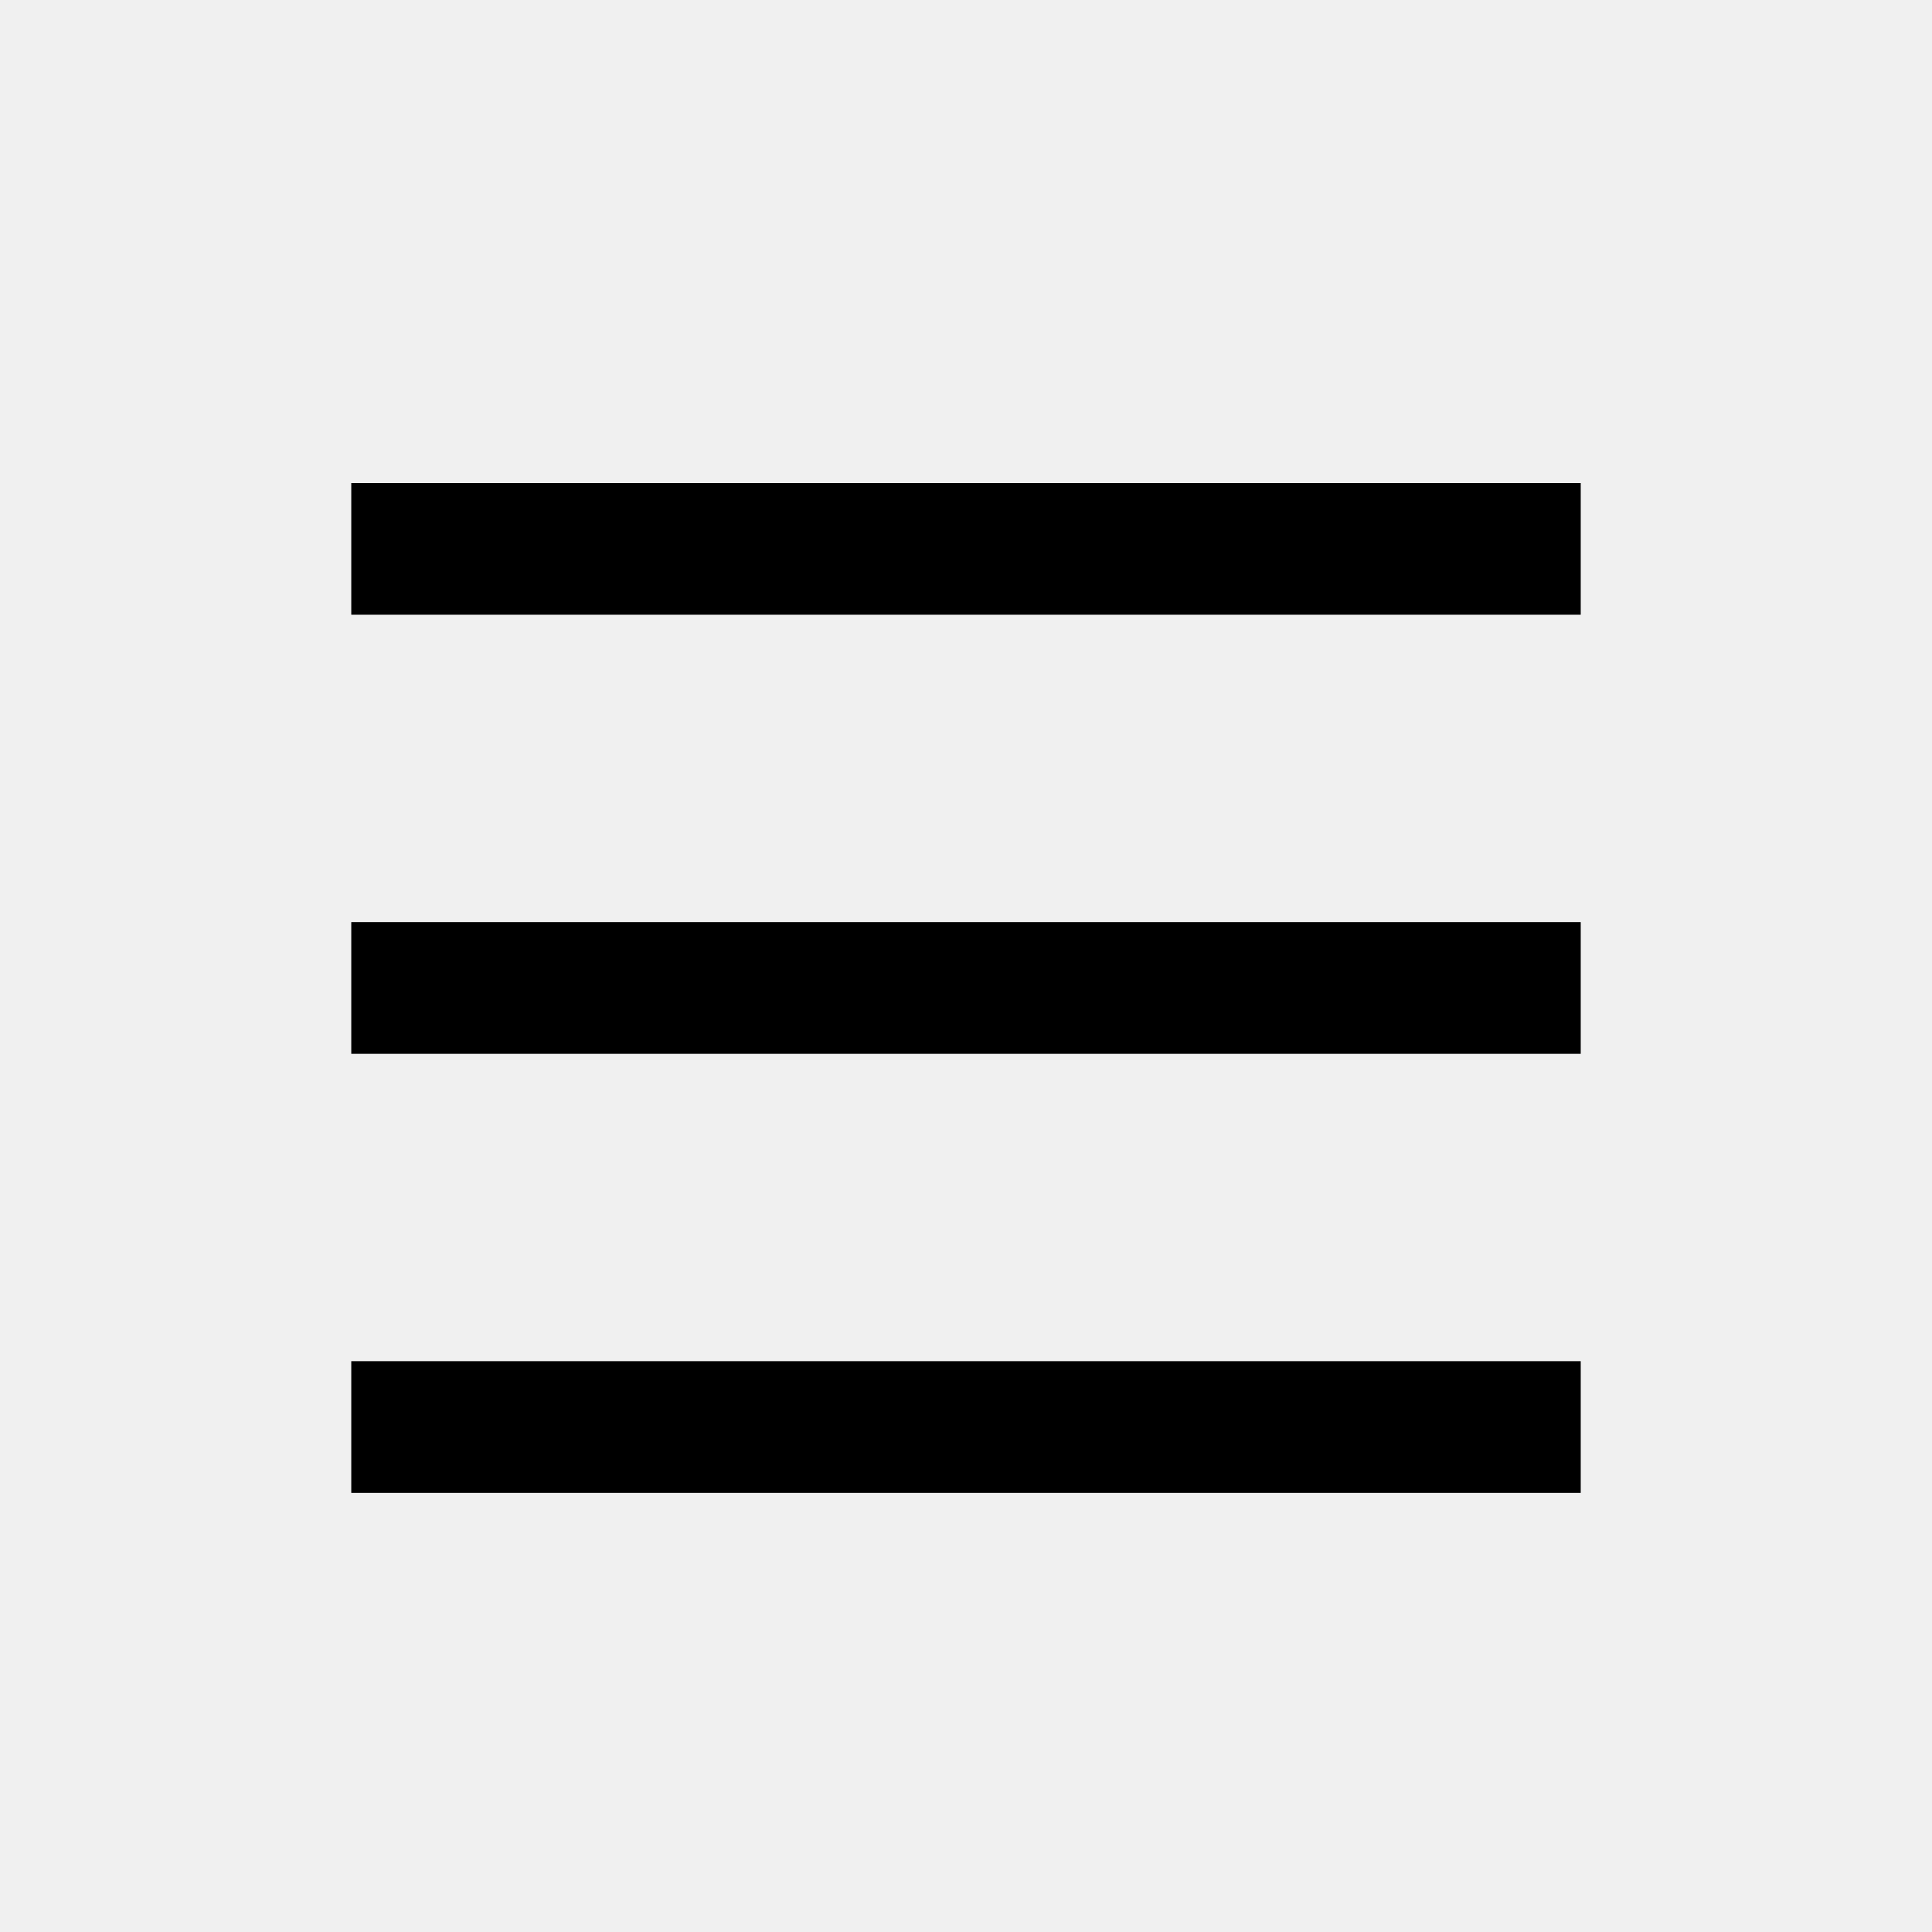
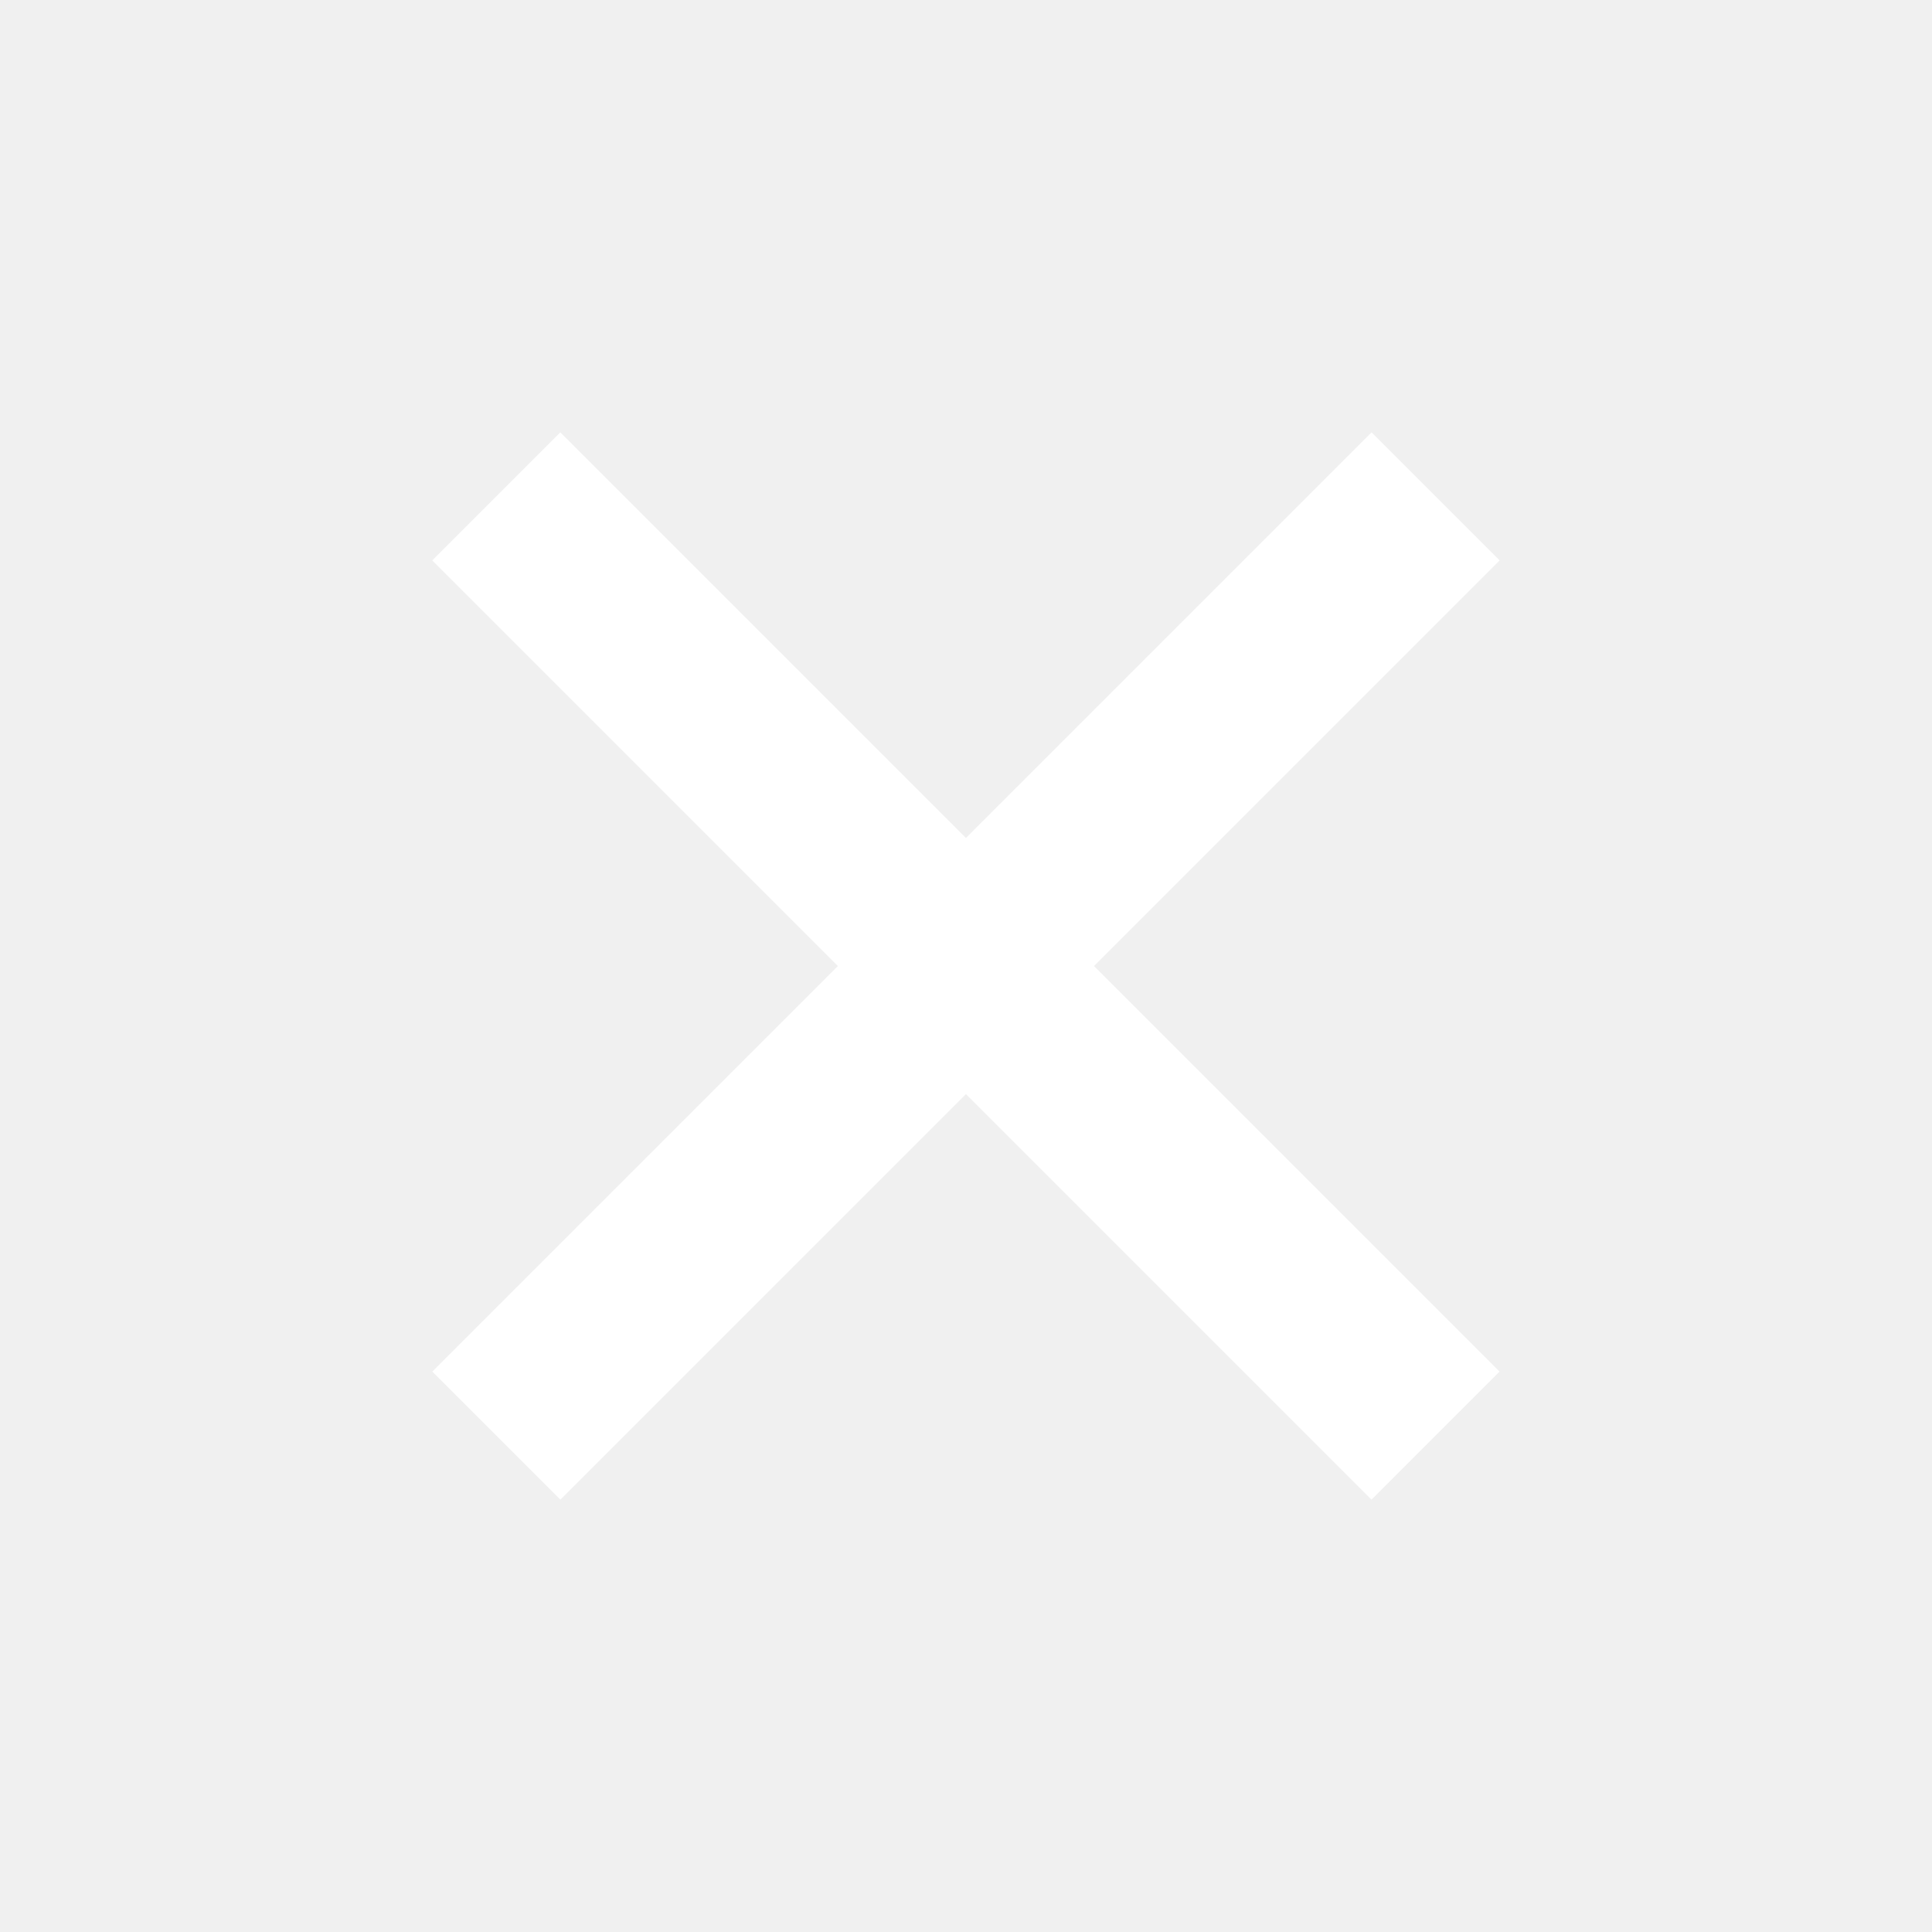
- <svg xmlns="http://www.w3.org/2000/svg" width="44" height="44" viewBox="0 0 44 44" fill="none">
-   <path fill-rule="evenodd" clip-rule="evenodd" d="M36 14L8 14V11L36 11V14Z" fill="black" />
-   <path fill-rule="evenodd" clip-rule="evenodd" d="M36 24L8 24V21L36 21V24Z" fill="black" />
-   <path fill-rule="evenodd" clip-rule="evenodd" d="M36 34L8 34V31L36 31V34Z" fill="black" />
+ <svg xmlns="http://www.w3.org/2000/svg" width="32" height="32" viewBox="0 0 32 32" fill="none">
+   <rect x="7.16" y="9.282" width="3" height="22" transform="rotate(-45 7.16016 9.28249)" fill="white" />
+   <rect x="22.717" y="7.161" width="3" height="22" transform="rotate(45 22.7168 7.16117)" fill="white" />
</svg>
